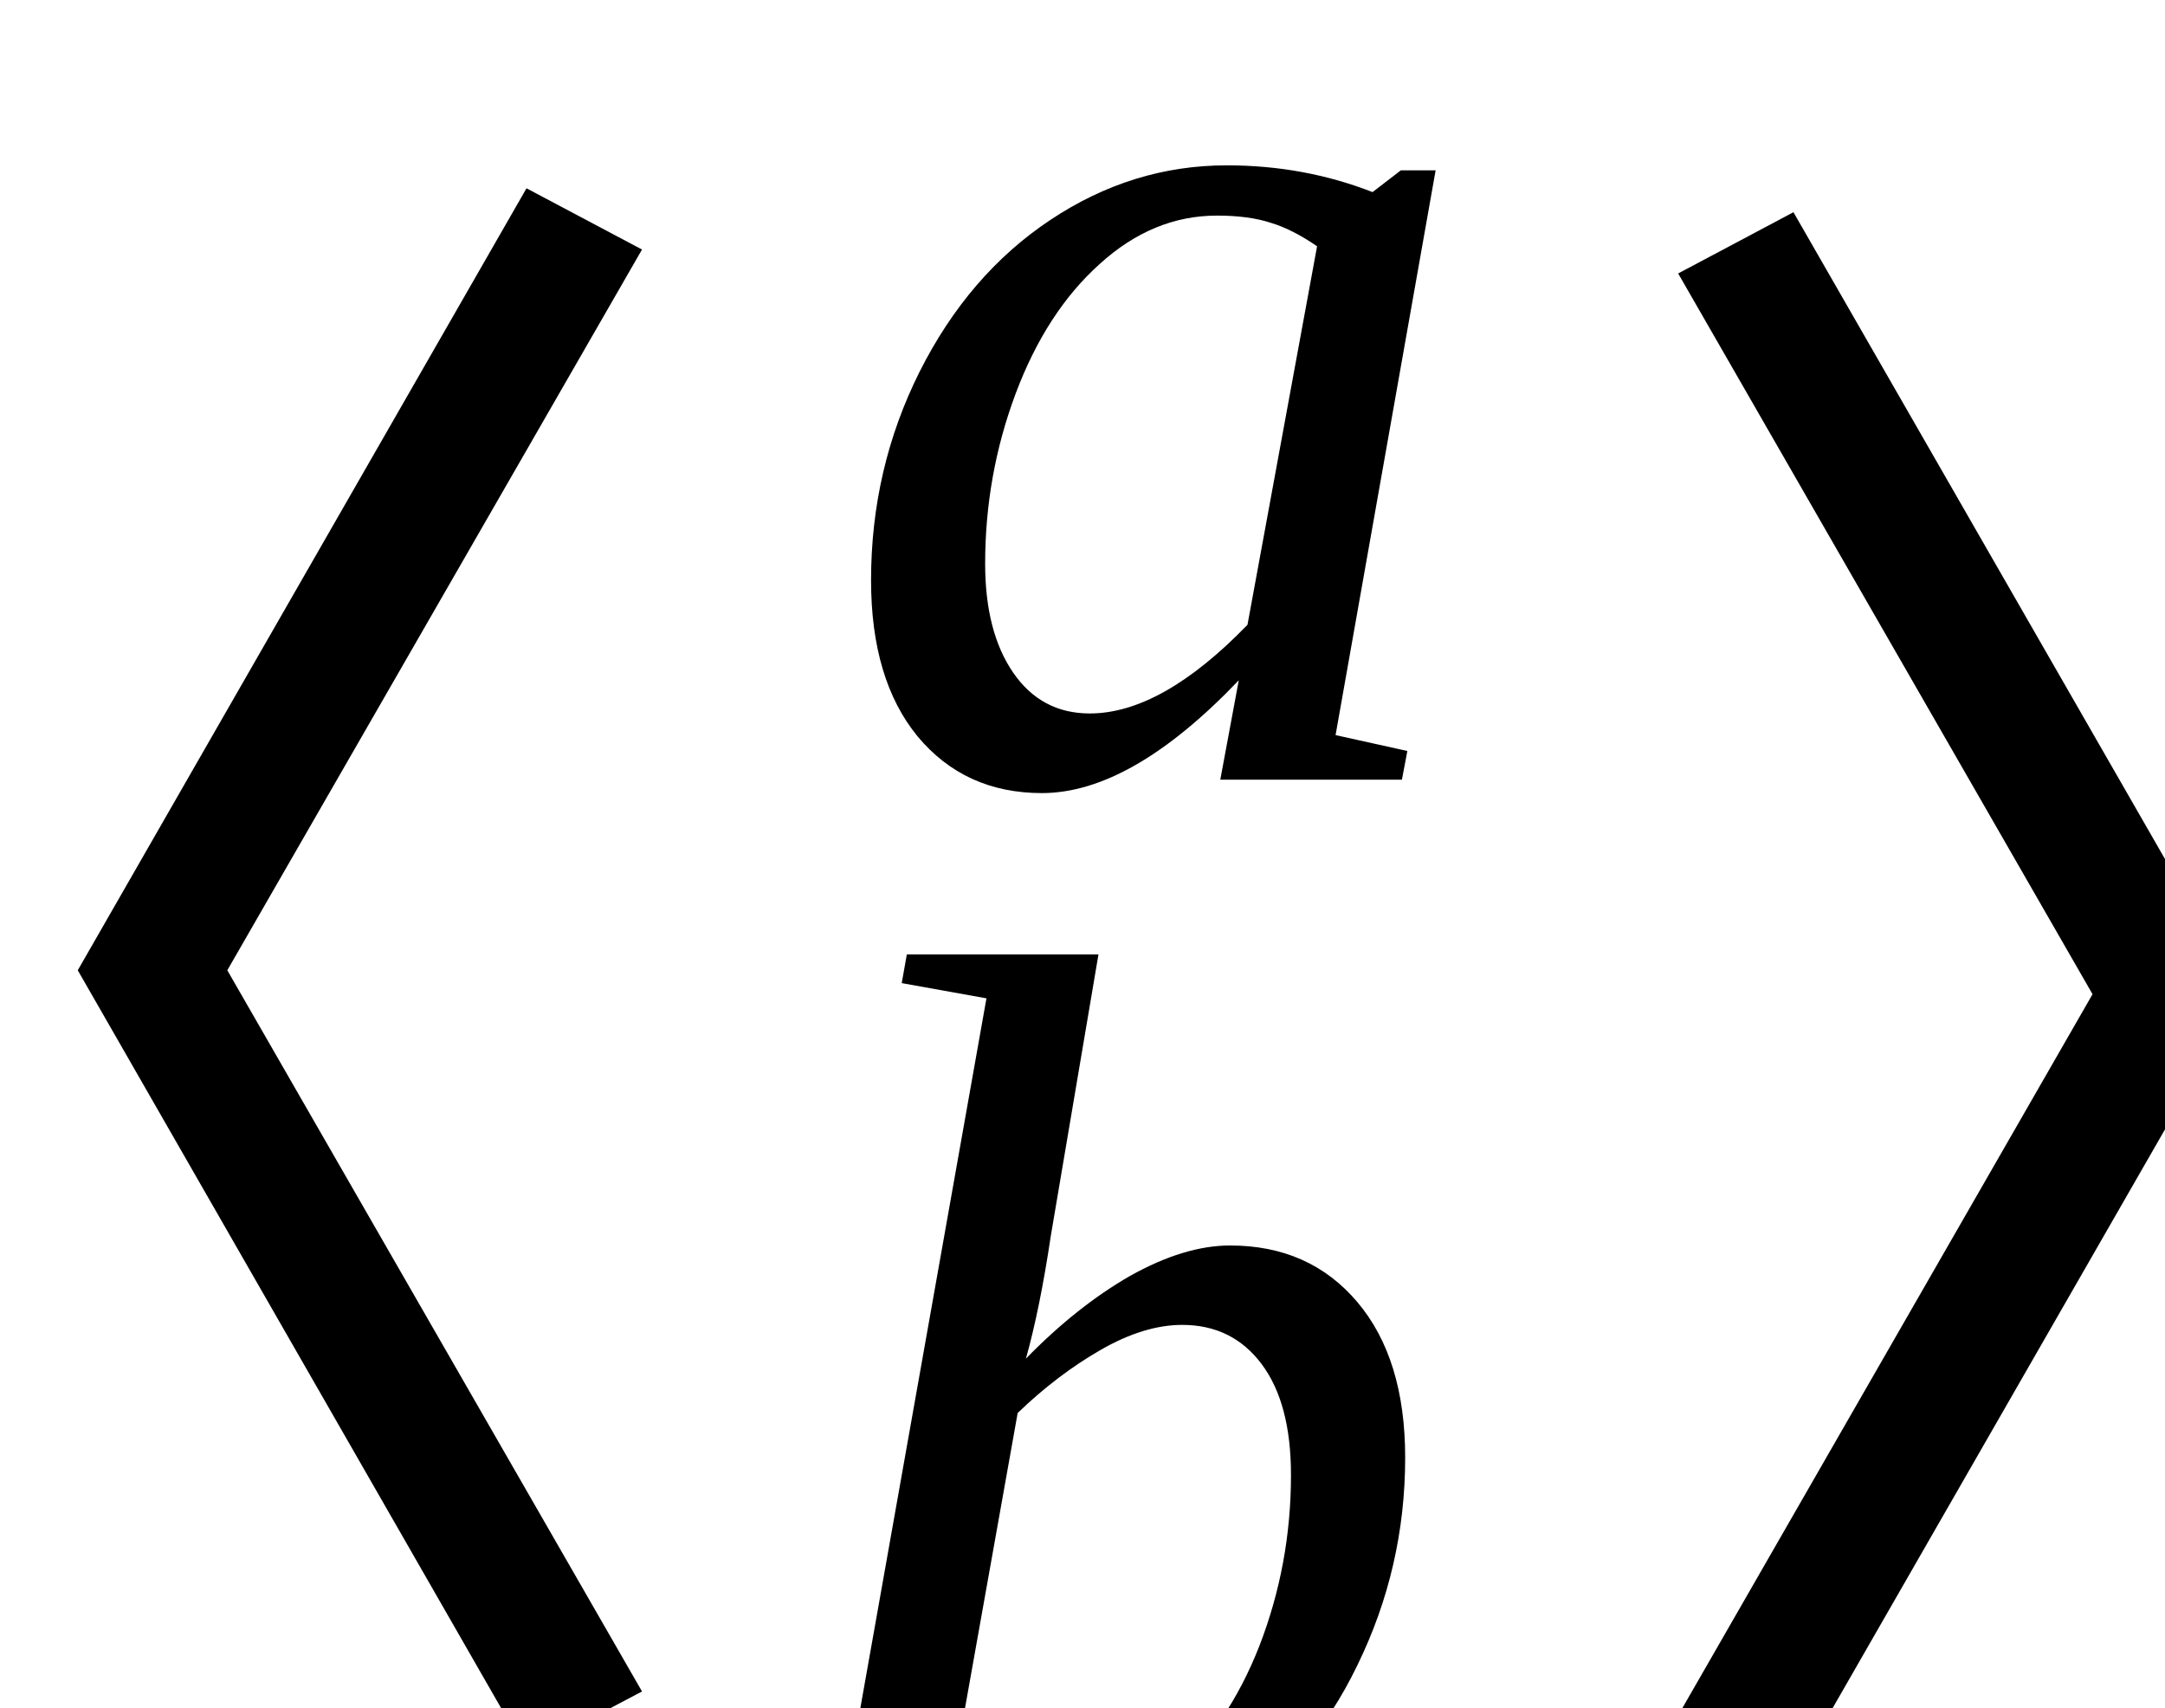
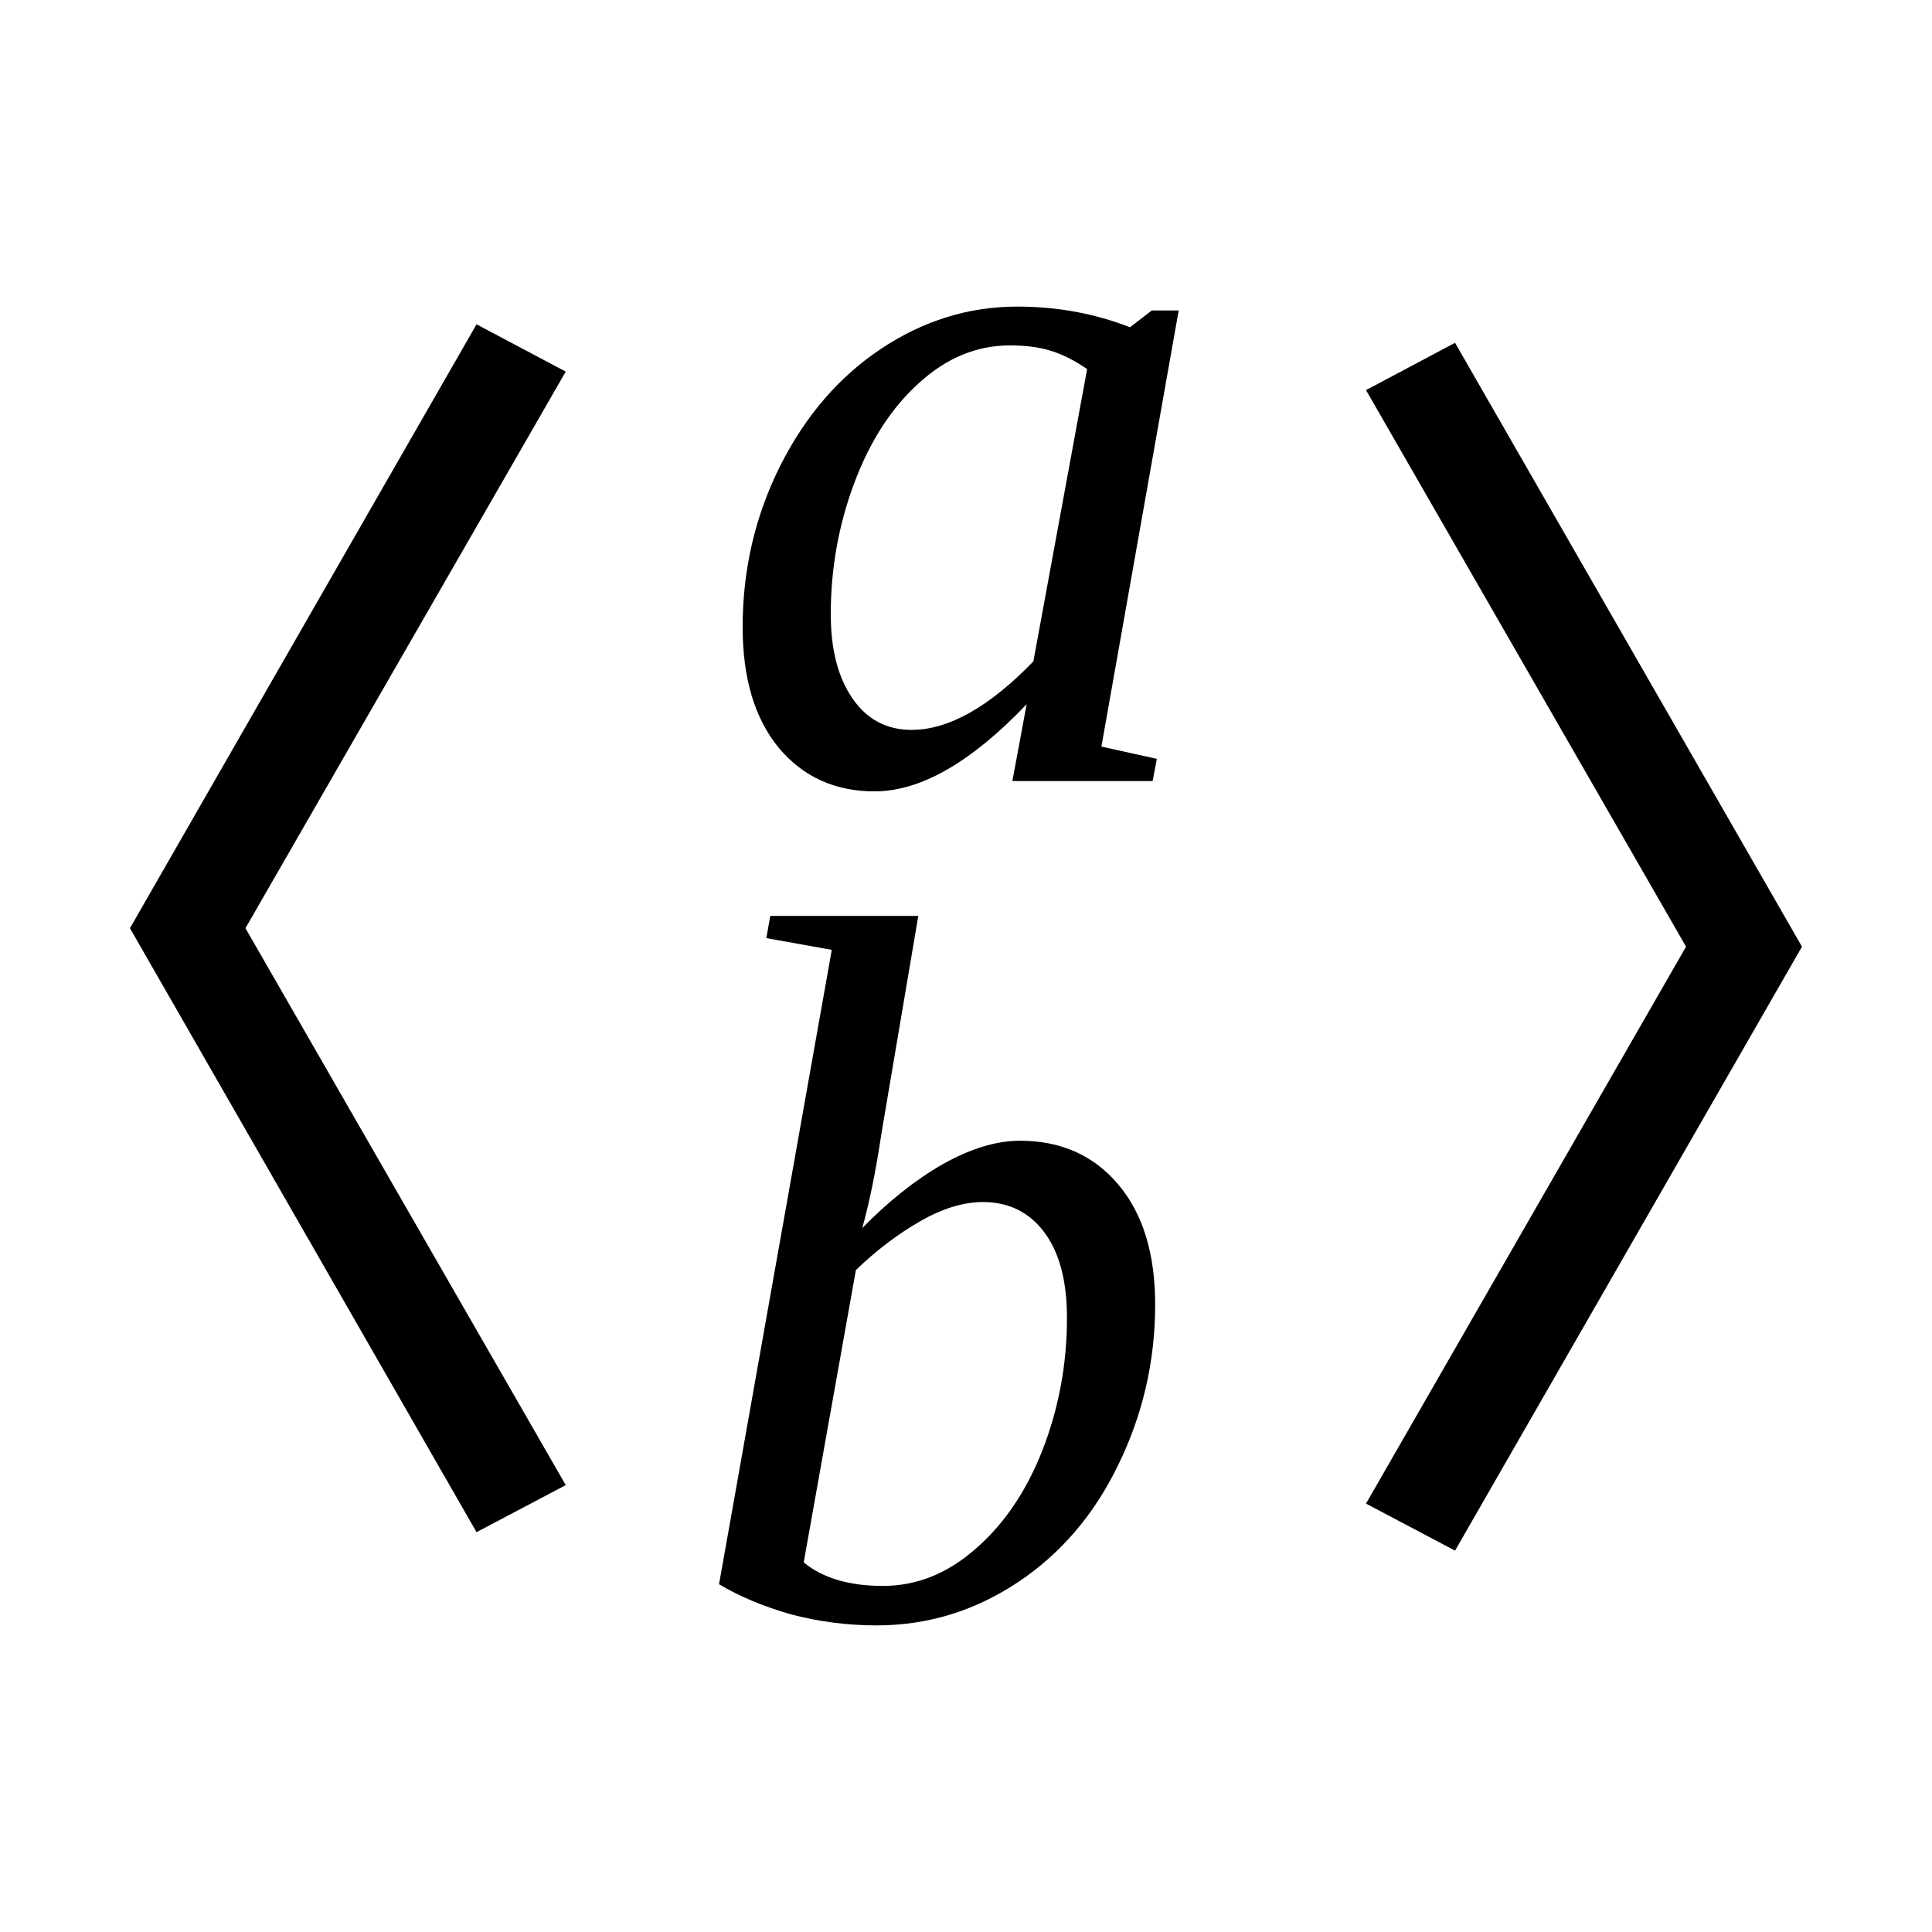
- <svg xmlns="http://www.w3.org/2000/svg" version="1.1">
-   <path d="M 4.841,1.731 5.903,2.294 2.09,8.92 5.903,15.55 4.841,16.11 0.715,8.92 Z" />
-   <path d="M 12.28,6.758 12.94,6.904 12.89,7.168 H 11.22 L 11.39,6.254 Q 10.4,7.291 9.58,7.291 8.871,7.291 8.437,6.77 8.009,6.248 8.009,5.334 8.009,4.309 8.455,3.418 8.906,2.522 9.656,2.023 10.41,1.52 11.28,1.52 11.99,1.52 12.62,1.766 L 12.88,1.566 H 13.2 Z M 12.11,2.264 Q 11.88,2.106 11.68,2.047 11.48,1.982 11.19,1.982 10.6,1.982 10.11,2.428 9.621,2.867 9.339,3.617 9.058,4.367 9.058,5.182 9.058,5.809 9.316,6.184 9.574,6.559 10.02,6.559 10.68,6.559 11.47,5.744 Z" />
-   <path d="M 9.07,9.178 8.291,9.038 8.338,8.774 H 10.1 L 9.662,11.36 Q 9.562,12.03 9.433,12.49 9.902,12.01 10.39,11.73 10.89,11.45 11.31,11.45 12.04,11.45 12.48,11.97 12.92,12.49 12.92,13.4 12.92,14.41 12.48,15.31 12.05,16.2 11.28,16.71 10.51,17.22 9.603,17.22 9.088,17.22 8.59,17.09 8.097,16.95 7.728,16.73 Z M 8.736,16.47 Q 9.076,16.75 9.679,16.75 10.28,16.75 10.78,16.31 11.29,15.87 11.58,15.13 11.87,14.38 11.87,13.56 11.87,12.9 11.6,12.54 11.33,12.18 10.87,12.18 10.52,12.18 10.12,12.41 9.72,12.64 9.357,12.99 Z" />
-   <path d="M 16.49,16.33 15.43,15.77 19.24,9.14 15.43,2.514 16.49,1.951 20.62,9.14 Z" />
+ <svg xmlns="http://www.w3.org/2000/svg" version="1.1" id="svg10" width="23" height="23">
+   <defs id="defs14" />
+   <path d="m 5.673,3.861 1.062,0.563 -3.813,6.626 3.813,6.63 -1.062,0.56 -4.126,-7.19 z" id="path2" />
+   <path d="m 13.112,8.888 0.66,0.146 -0.05,0.264 h -1.67 l 0.17,-0.914 q -0.99,1.037 -1.81,1.037 -0.709,0 -1.143,-0.521 -0.428,-0.522 -0.428,-1.436 0,-1.025 0.446,-1.916 0.451,-0.896 1.201,-1.395 0.754,-0.503 1.624,-0.503 0.71,0 1.34,0.246 l 0.26,-0.2 h 0.32 z m -0.17,-4.494 q -0.23,-0.158 -0.43,-0.217 -0.2,-0.065 -0.49,-0.065 -0.59,0 -1.08,0.446 -0.489,0.439 -0.771,1.189 -0.281,0.75 -0.281,1.565 0,0.627 0.258,1.002 0.258,0.375 0.704,0.375 0.66,0 1.45,-0.815 z" id="path4" />
+   <path d="m 9.902,11.308 -0.779,-0.14 0.047,-0.264 h 1.762 l -0.438,2.586 q -0.1,0.67 -0.229,1.13 0.469,-0.48 0.957,-0.76 0.5,-0.28 0.92,-0.28 0.73,0 1.17,0.52 0.44,0.52 0.44,1.43 0,1.01 -0.44,1.91 -0.43,0.89 -1.2,1.4 -0.77,0.51 -1.677,0.51 -0.515,0 -1.013,-0.13 -0.493,-0.14 -0.862,-0.36 z M 9.568,18.6 q 0.34,0.28 0.943,0.28 0.601,0 1.101,-0.44 0.51,-0.44 0.8,-1.18 0.29,-0.75 0.29,-1.57 0,-0.66 -0.27,-1.02 -0.27,-0.36 -0.73,-0.36 -0.35,0 -0.75,0.23 -0.4,0.23 -0.763,0.58 z" id="path6" />
+   <path d="m 17.322,18.46 -1.06,-0.56 3.81,-6.63 -3.81,-6.626 1.06,-0.563 4.13,7.189 z" id="path8" />
</svg>
